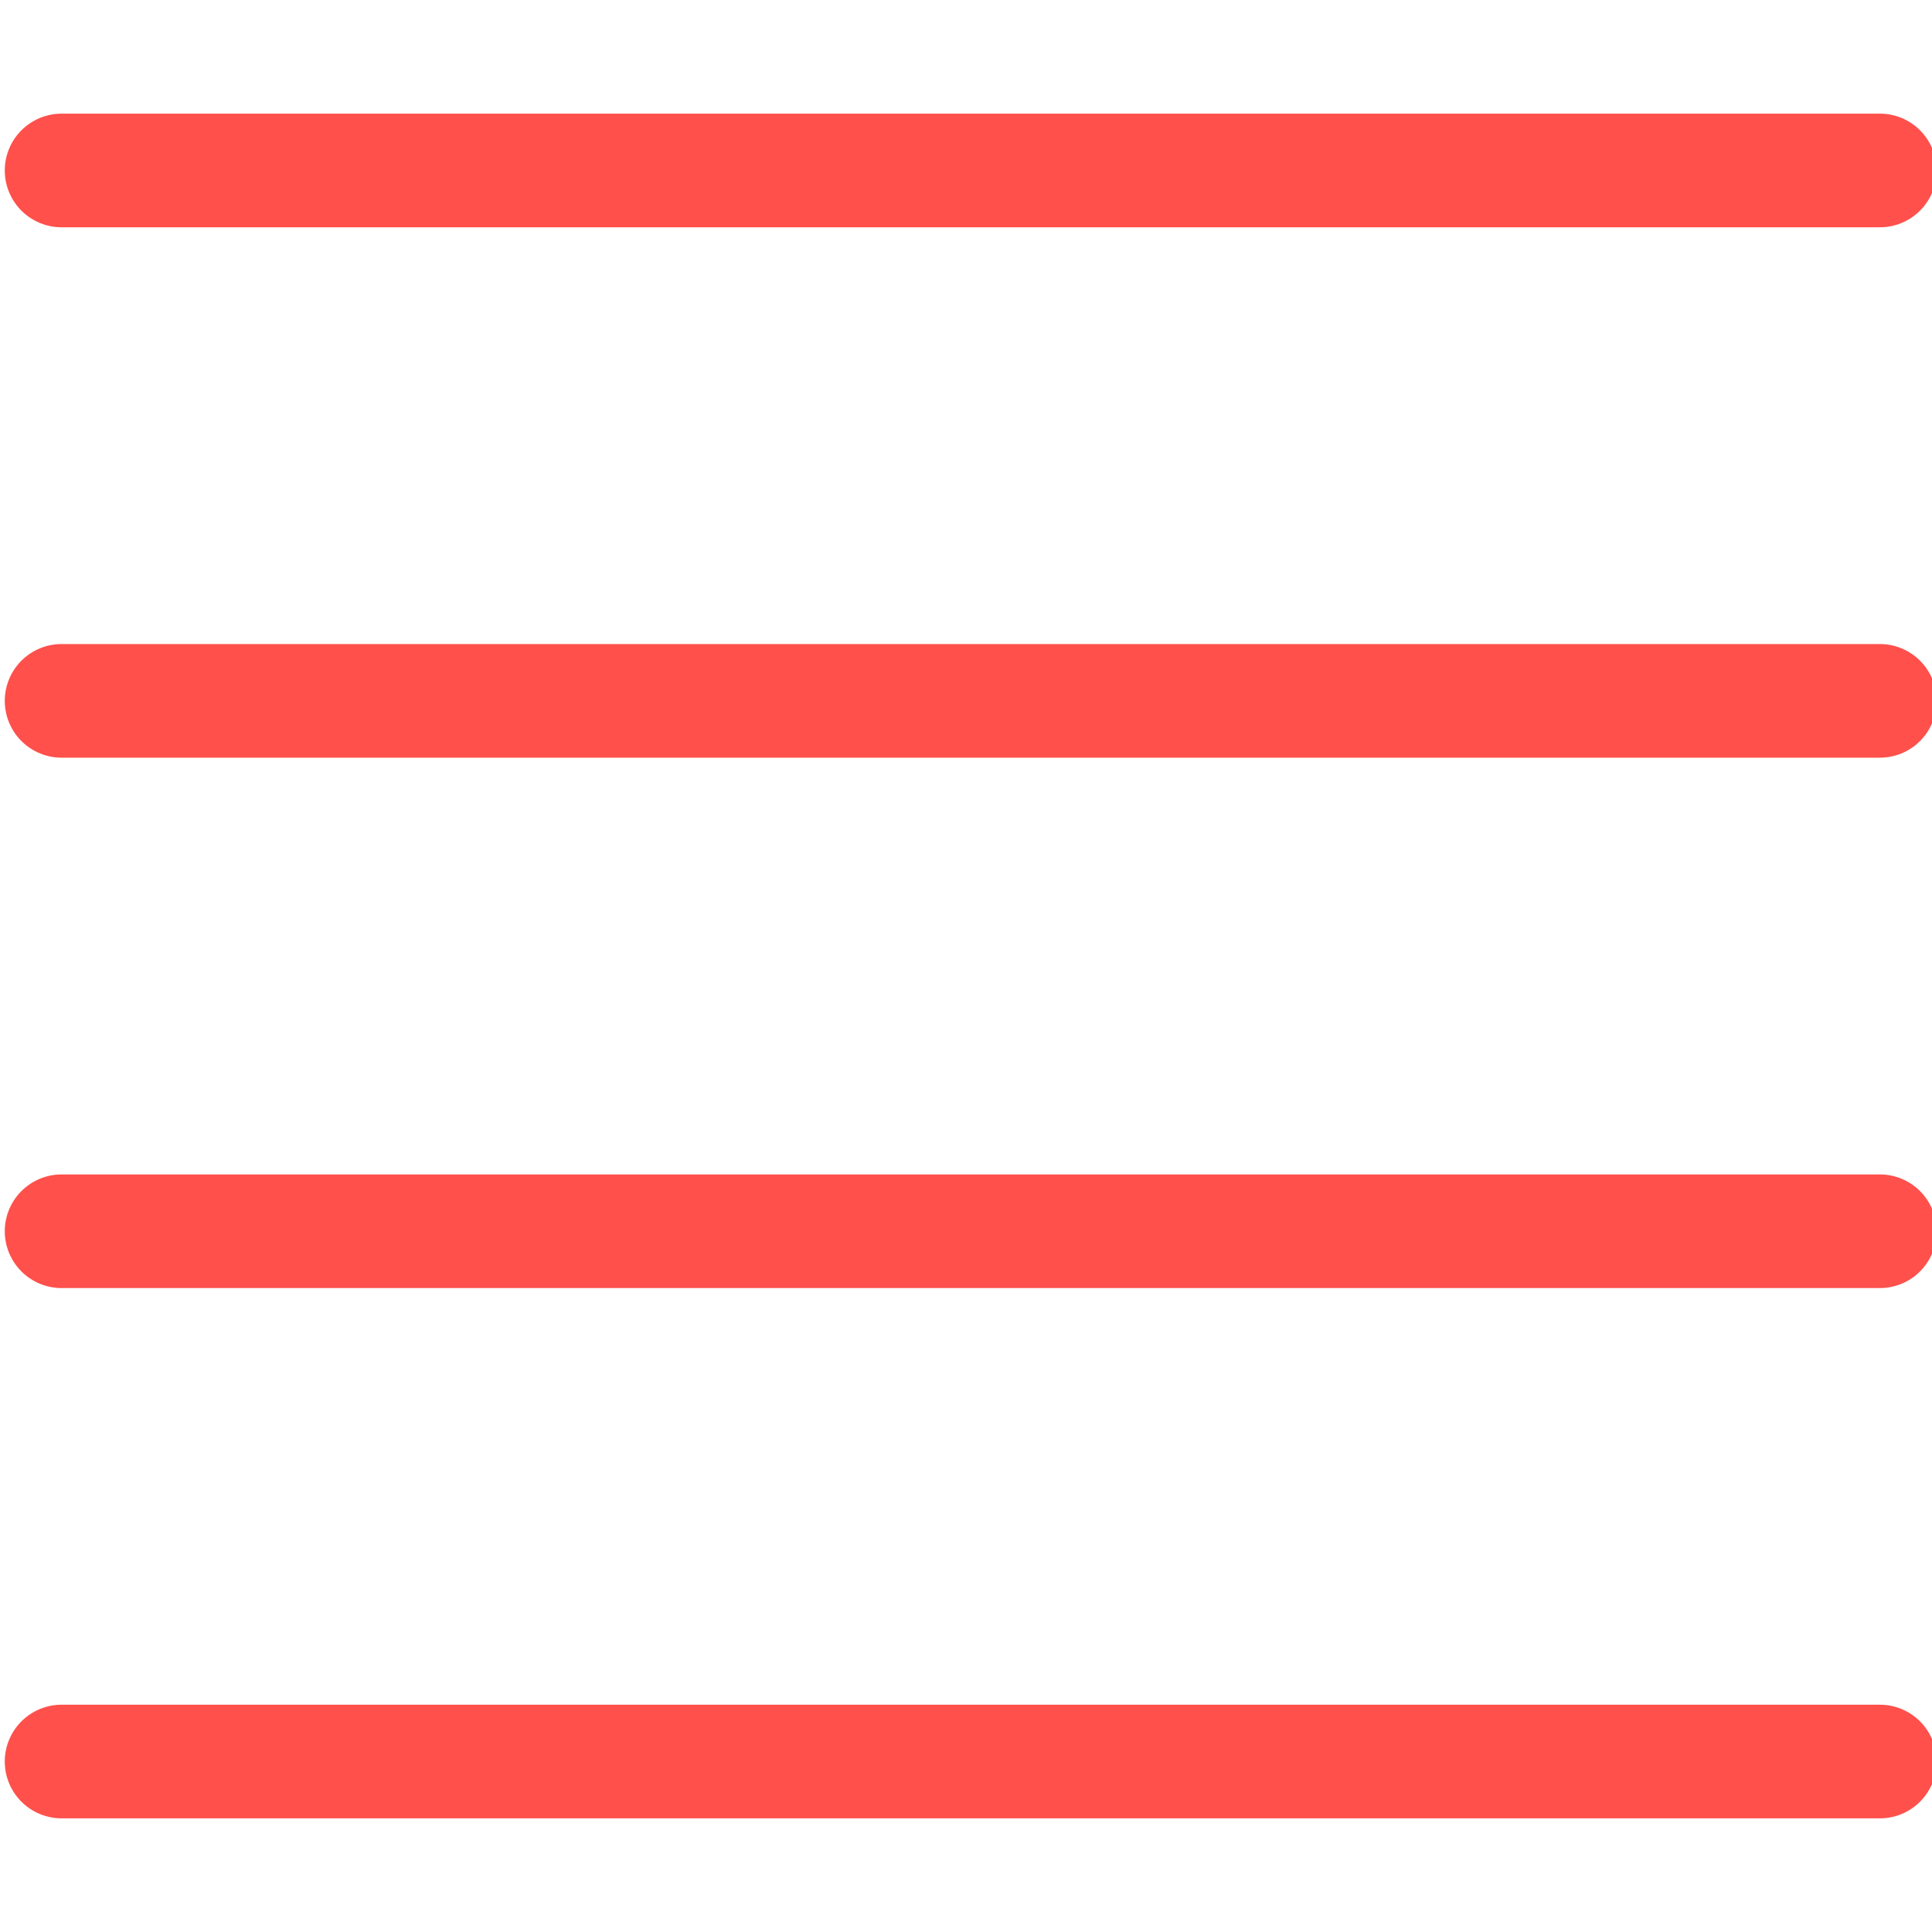
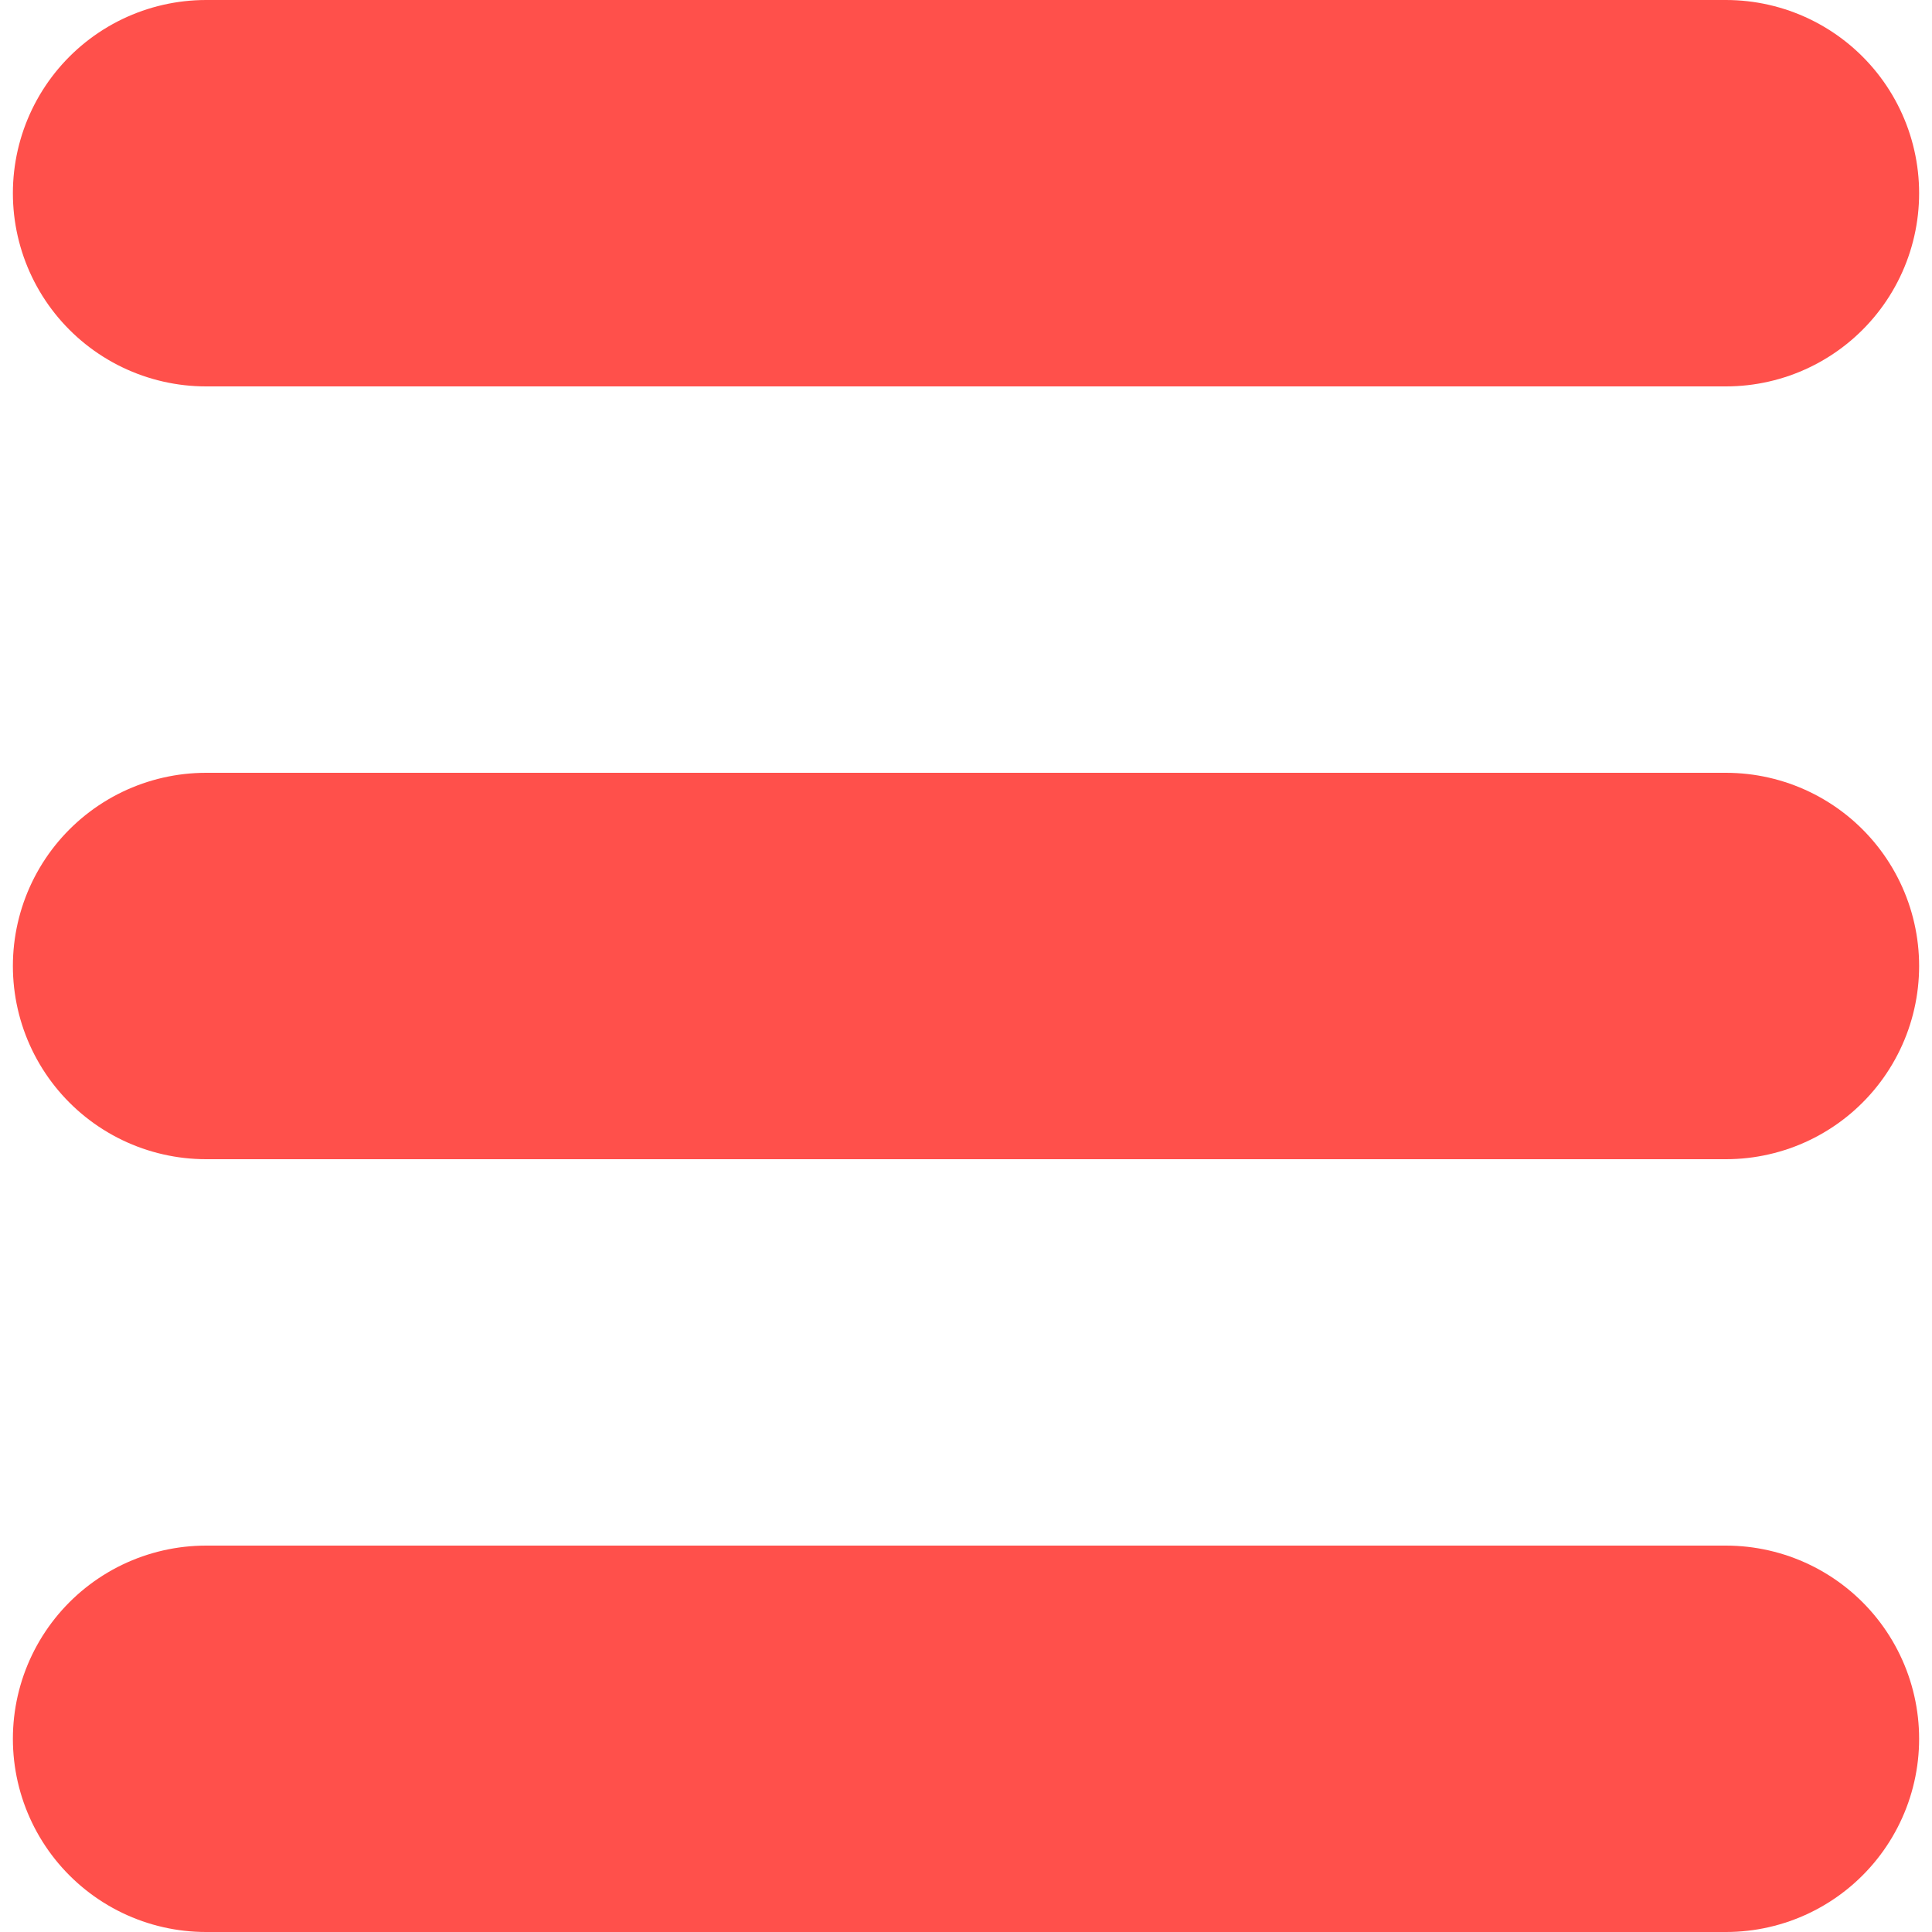
- <svg xmlns="http://www.w3.org/2000/svg" version="1.1" id="Layer_1" x="0px" y="0px" width="17px" height="17px" viewBox="0 0 17 17" enable-background="new 0 0 17 17" xml:space="preserve">
+ <svg xmlns="http://www.w3.org/2000/svg" version="1.1" id="Layer_1" x="0px" y="0px" viewBox="7.5 7 15 15" enable-background="new 7.5 7 15 15" xml:space="preserve">
  <g>
-     <line fill="none" stroke="#ff504b" stroke-linecap="round" stroke-miterlimit="10" x1="16.541" y1="1.5" x2="0.542" y2="1.5" />
-     <line fill="none" stroke="#ff504b" stroke-linecap="round" stroke-miterlimit="10" x1="16.541" y1="6.167" x2="0.542" y2="6.167" />
-     <line fill="none" stroke="#ff504b" stroke-linecap="round" stroke-miterlimit="10" x1="16.541" y1="10.834" x2="0.542" y2="10.834" />
-     <line fill="none" stroke="#ff504b" stroke-linecap="round" stroke-miterlimit="10" x1="16.541" y1="15.5" x2="0.542" y2="15.5" />
+     <line fill="none" stroke="#FF504B" stroke-width="3" stroke-linecap="round" stroke-miterlimit="10" x1="20.9" y1="8.5" x2="9.1" y2="8.5" />
+     <line fill="none" stroke="#FF504B" stroke-width="3" stroke-linecap="round" stroke-miterlimit="10" x1="20.9" y1="14.5" x2="9.1" y2="14.5" />
+     <line fill="none" stroke="#FF504B" stroke-width="3" stroke-linecap="round" stroke-miterlimit="10" x1="20.9" y1="20.5" x2="9.1" y2="20.5" />
  </g>
</svg>
